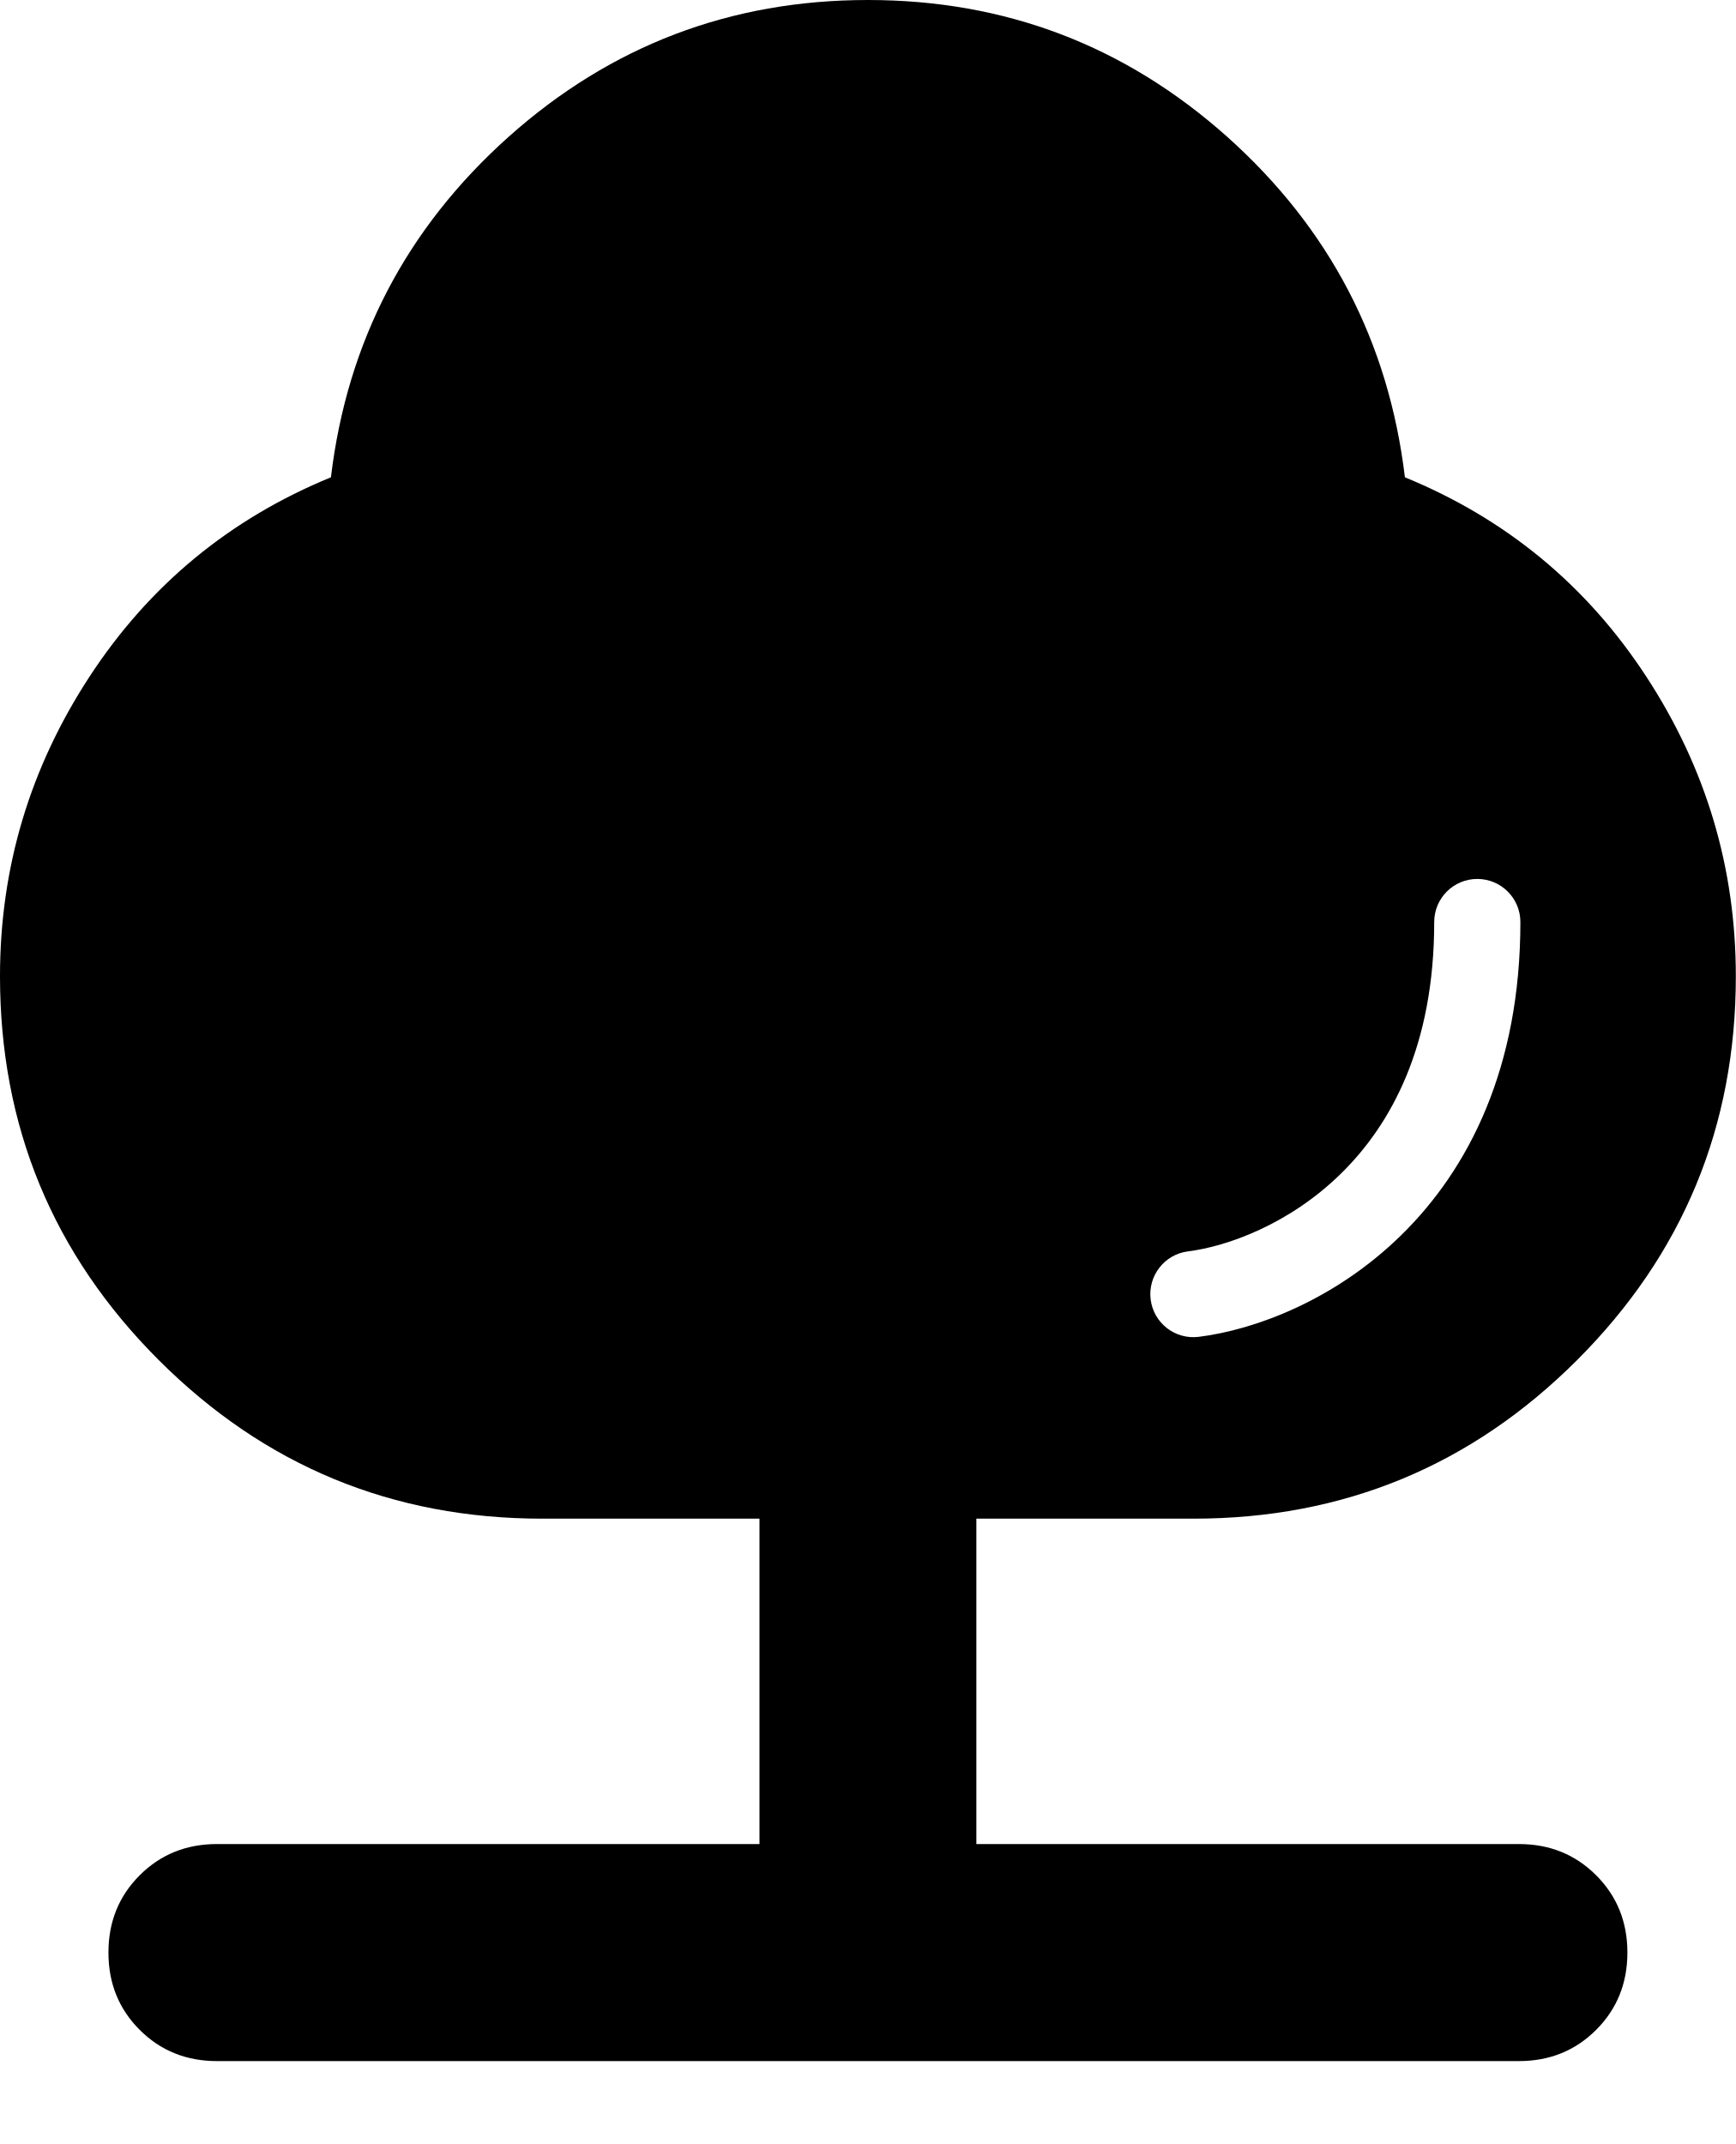
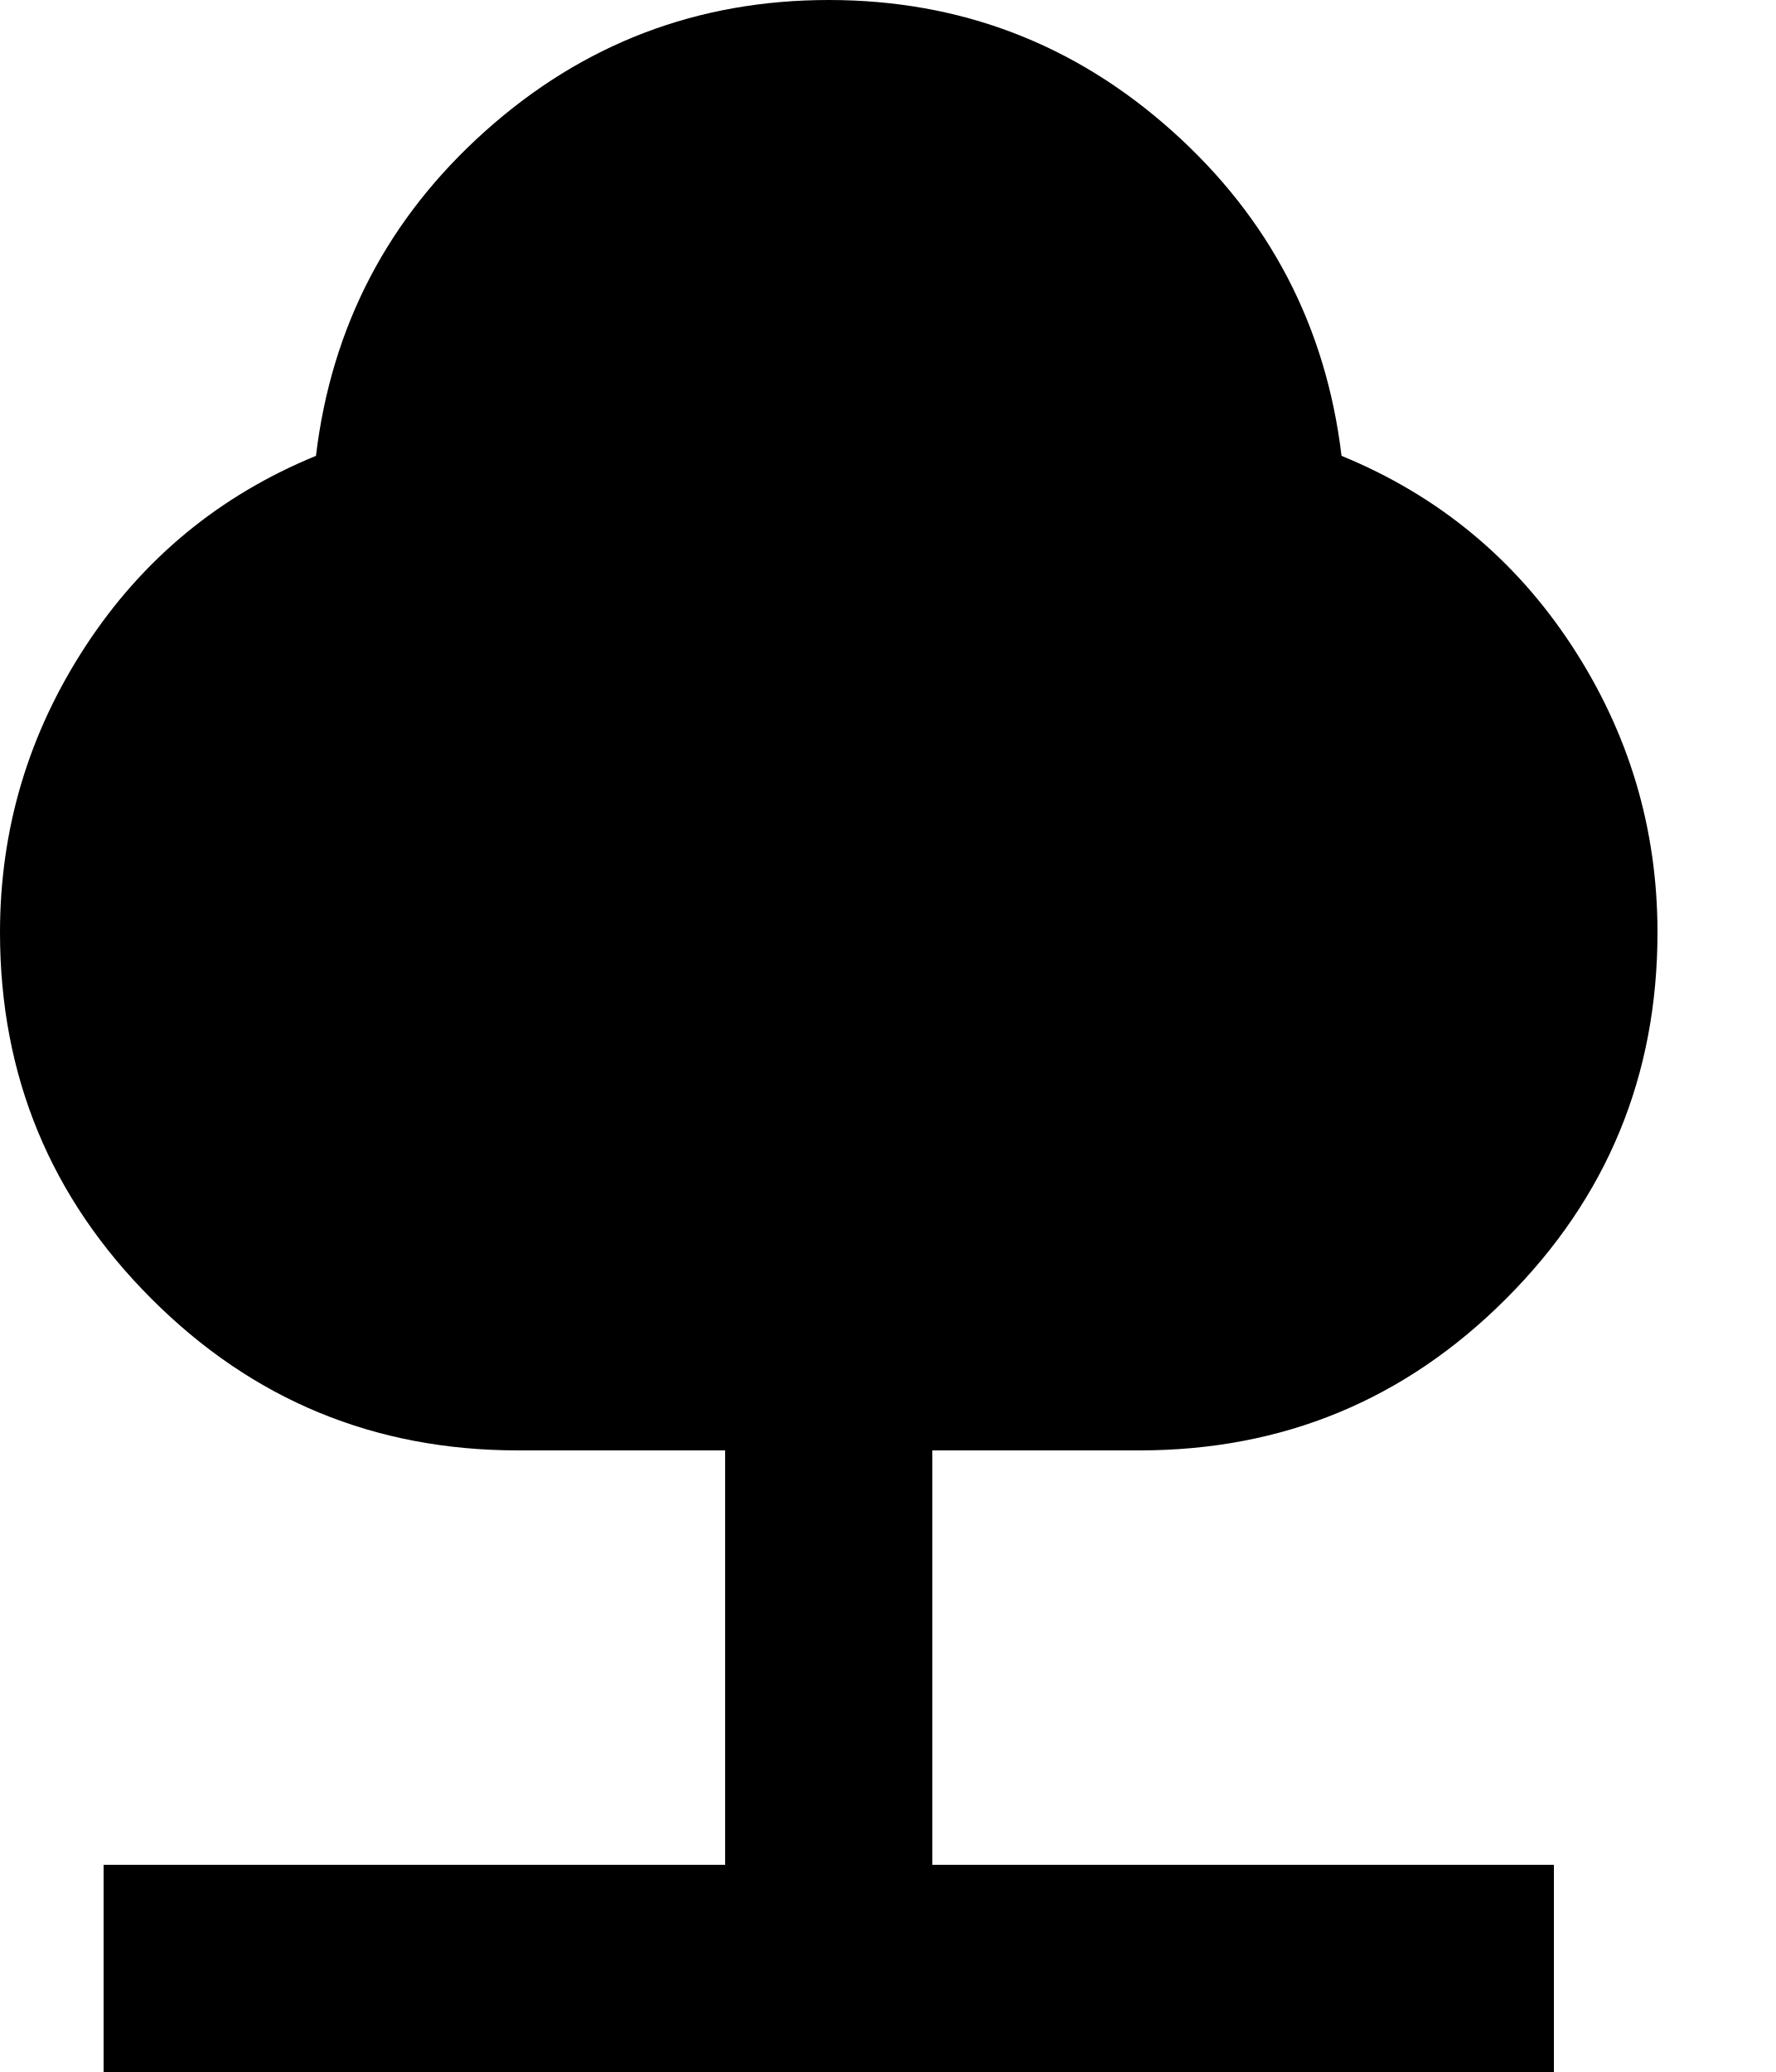
- <svg xmlns="http://www.w3.org/2000/svg" width="17" height="21" viewBox="0 0 17 21" fill="none">
-   <path fill-rule="evenodd" clip-rule="evenodd" d="M7.438 14.875V18.062H2.125C1.824 18.062 1.572 18.164 1.368 18.368C1.164 18.572 1.062 18.824 1.062 19.125C1.062 19.426 1.164 19.678 1.368 19.882C1.572 20.086 1.824 20.188 2.125 20.188H14.875C15.176 20.188 15.428 20.086 15.632 19.882C15.836 19.678 15.938 19.426 15.938 19.125C15.938 18.824 15.836 18.572 15.632 18.368C15.428 18.164 15.176 18.062 14.875 18.062H9.562V14.875H11.688C13.157 14.875 14.41 14.357 15.446 13.321C16.482 12.285 17 11.032 17 9.562C17 8.5 16.708 7.522 16.123 6.627C15.539 5.733 14.751 5.082 13.759 4.675C13.6 3.347 13.02 2.236 12.02 1.341C11.019 0.447 9.846 0 8.5 0C7.154 0 5.981 0.447 4.98 1.341C3.98 2.236 3.4 3.347 3.241 4.675C2.249 5.082 1.461 5.733 0.877 6.627C0.292 7.522 0 8.5 0 9.562C0 11.032 0.518 12.285 1.554 13.321C2.59 14.357 3.843 14.875 5.312 14.875H7.438ZM14.89 9.031C14.89 8.798 14.701 8.609 14.468 8.609C14.235 8.609 14.046 8.798 14.046 9.031C14.046 10.241 13.626 11.013 13.13 11.498C12.623 11.994 12.016 12.209 11.635 12.257C11.404 12.286 11.24 12.497 11.269 12.728C11.298 12.959 11.508 13.123 11.74 13.094C12.286 13.026 13.069 12.738 13.72 12.101C14.384 11.452 14.89 10.46 14.89 9.031Z" fill="currentColor" />
+ <svg xmlns="http://www.w3.org/2000/svg" width="12" height="14" viewBox="0 0 12 14" fill="none">
+   <path d="M0.7 14V12.6H4.9V9.8H3.5C2.532 9.8 1.706 9.459 1.024 8.776C0.341 8.094 0 7.268 0 6.3C0 5.6 0.193 4.955 0.578 4.366C0.963 3.777 1.482 3.348 2.135 3.08C2.24 2.205 2.622 1.473 3.281 0.884C3.94 0.295 4.713 0 5.6 0C6.487 0 7.26 0.295 7.919 0.884C8.578 1.473 8.96 2.205 9.065 3.08C9.718 3.348 10.238 3.777 10.623 4.366C11.008 4.955 11.2 5.6 11.2 6.3C11.2 7.268 10.859 8.094 10.176 8.776C9.494 9.459 8.668 9.8 7.7 9.8H6.3V12.6H10.5V14H0.7Z" fill="currentColor" />
</svg>
